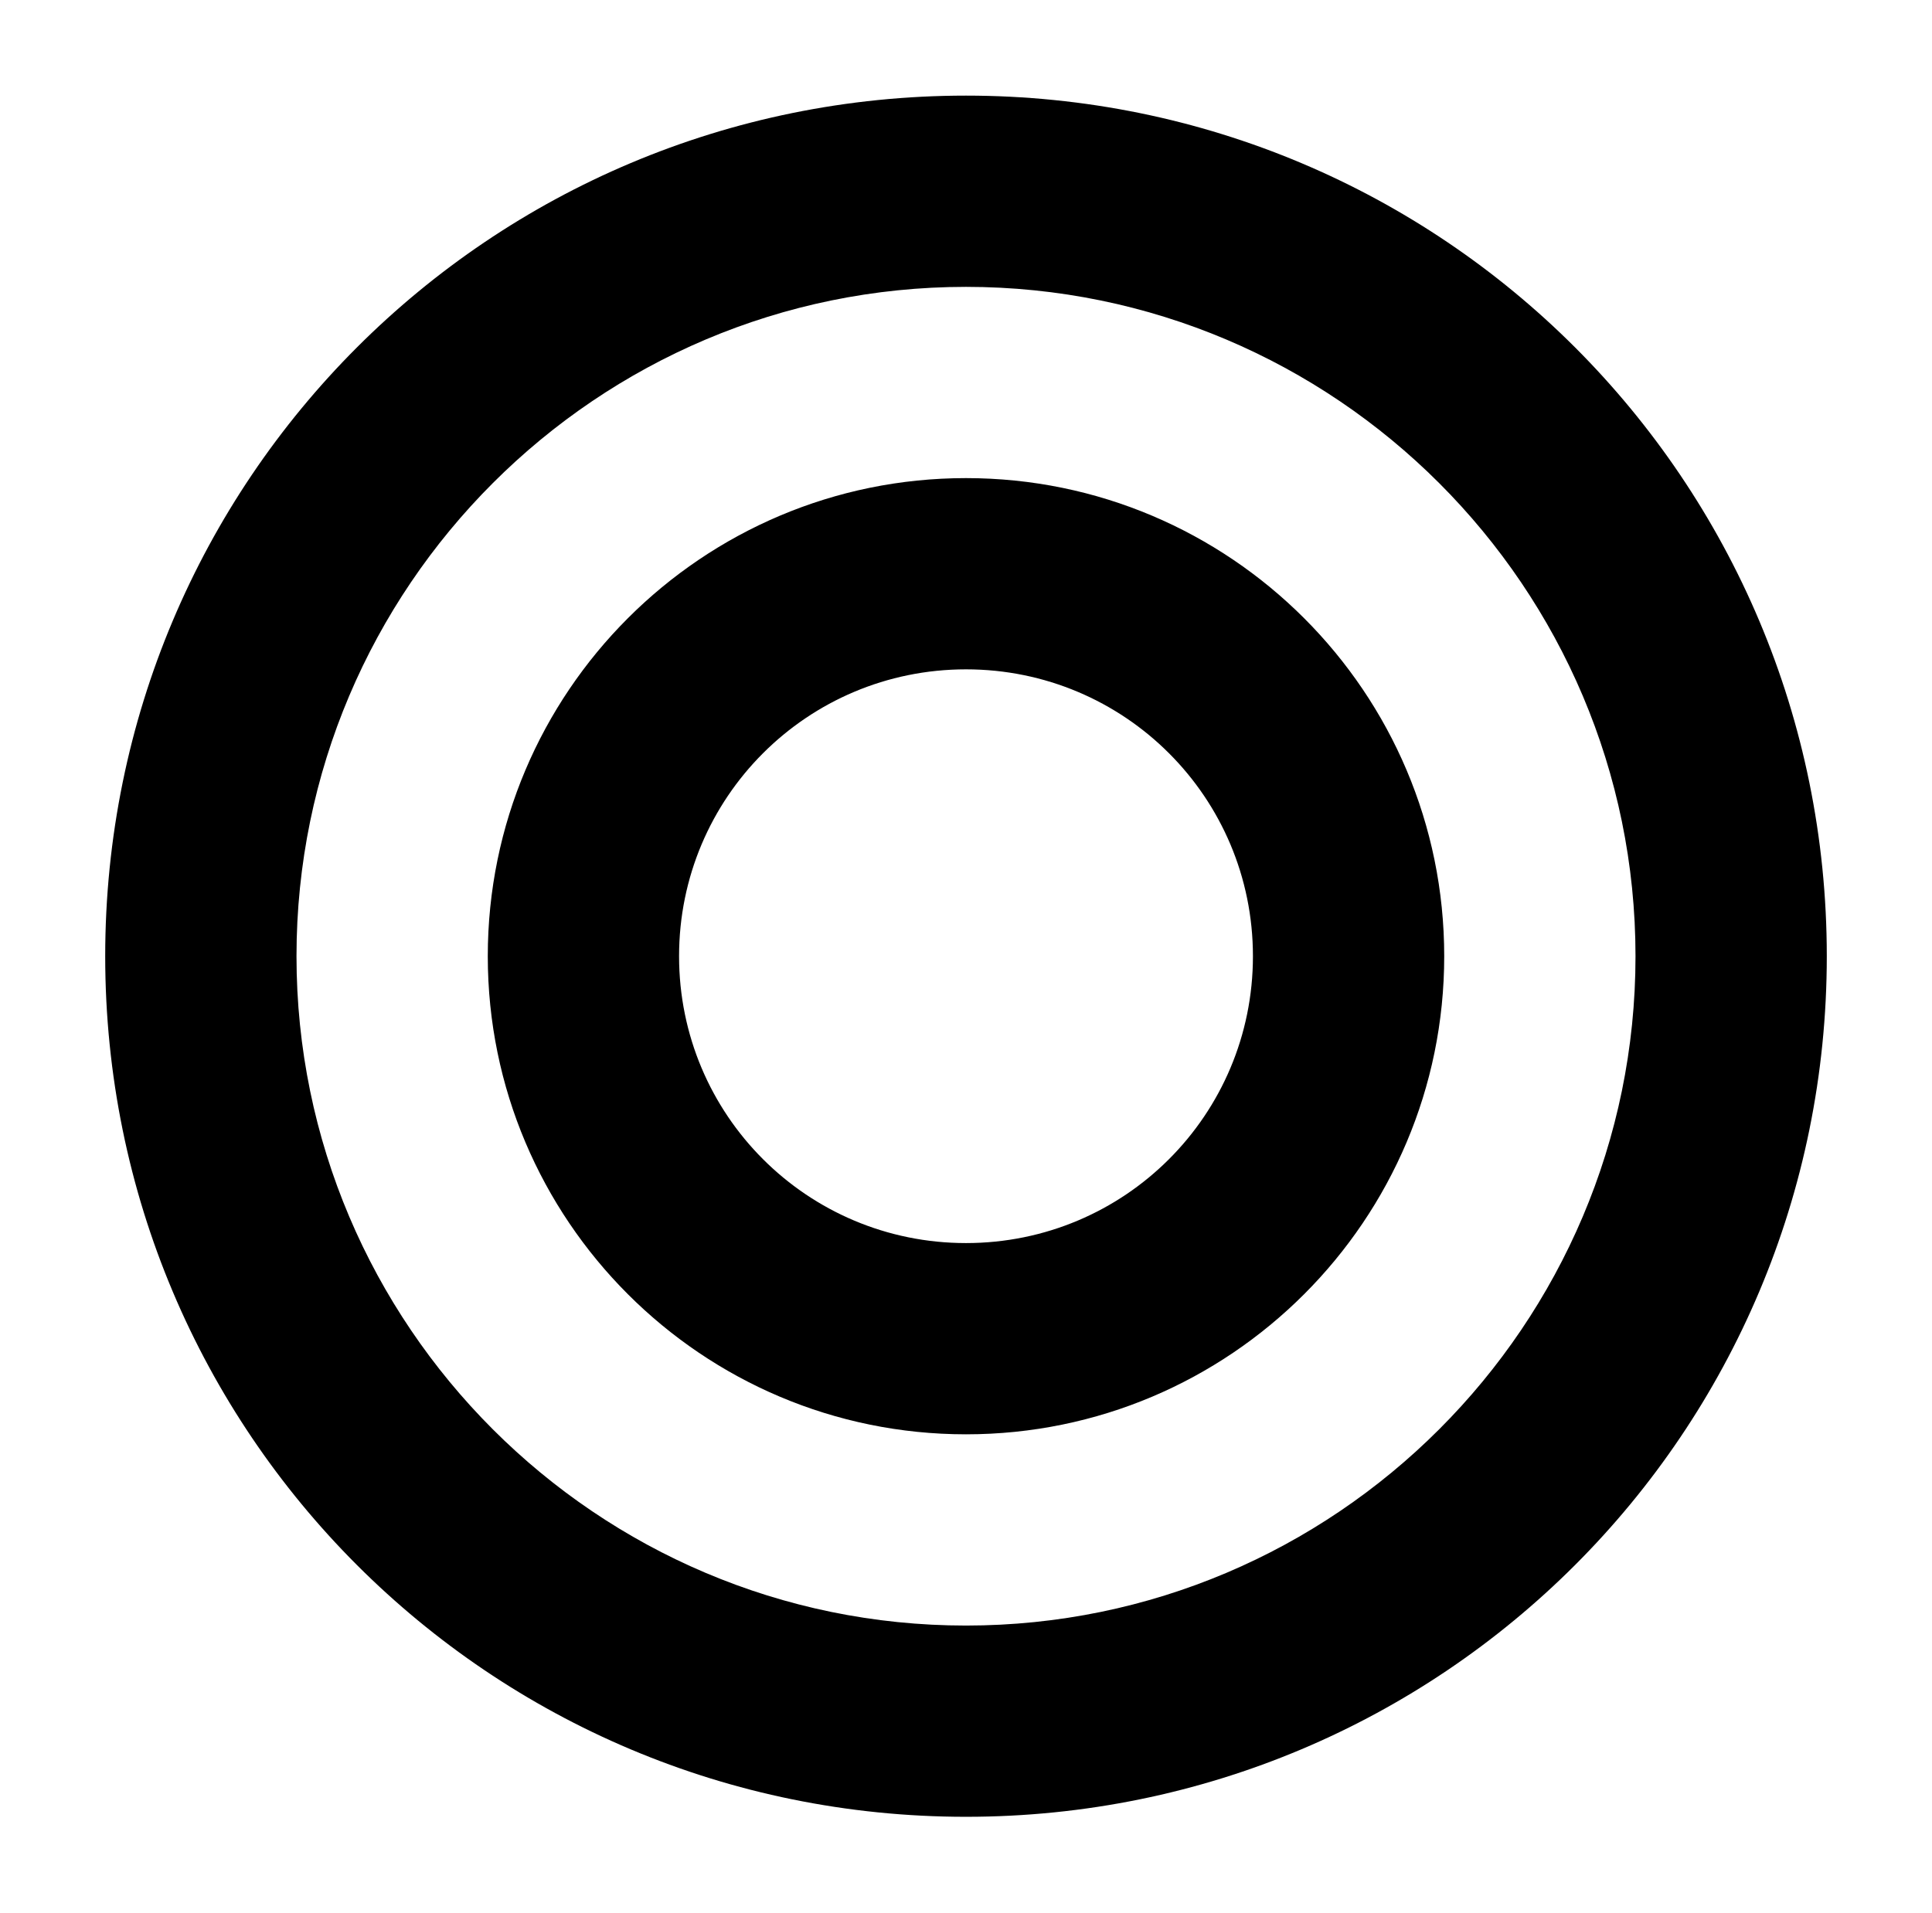
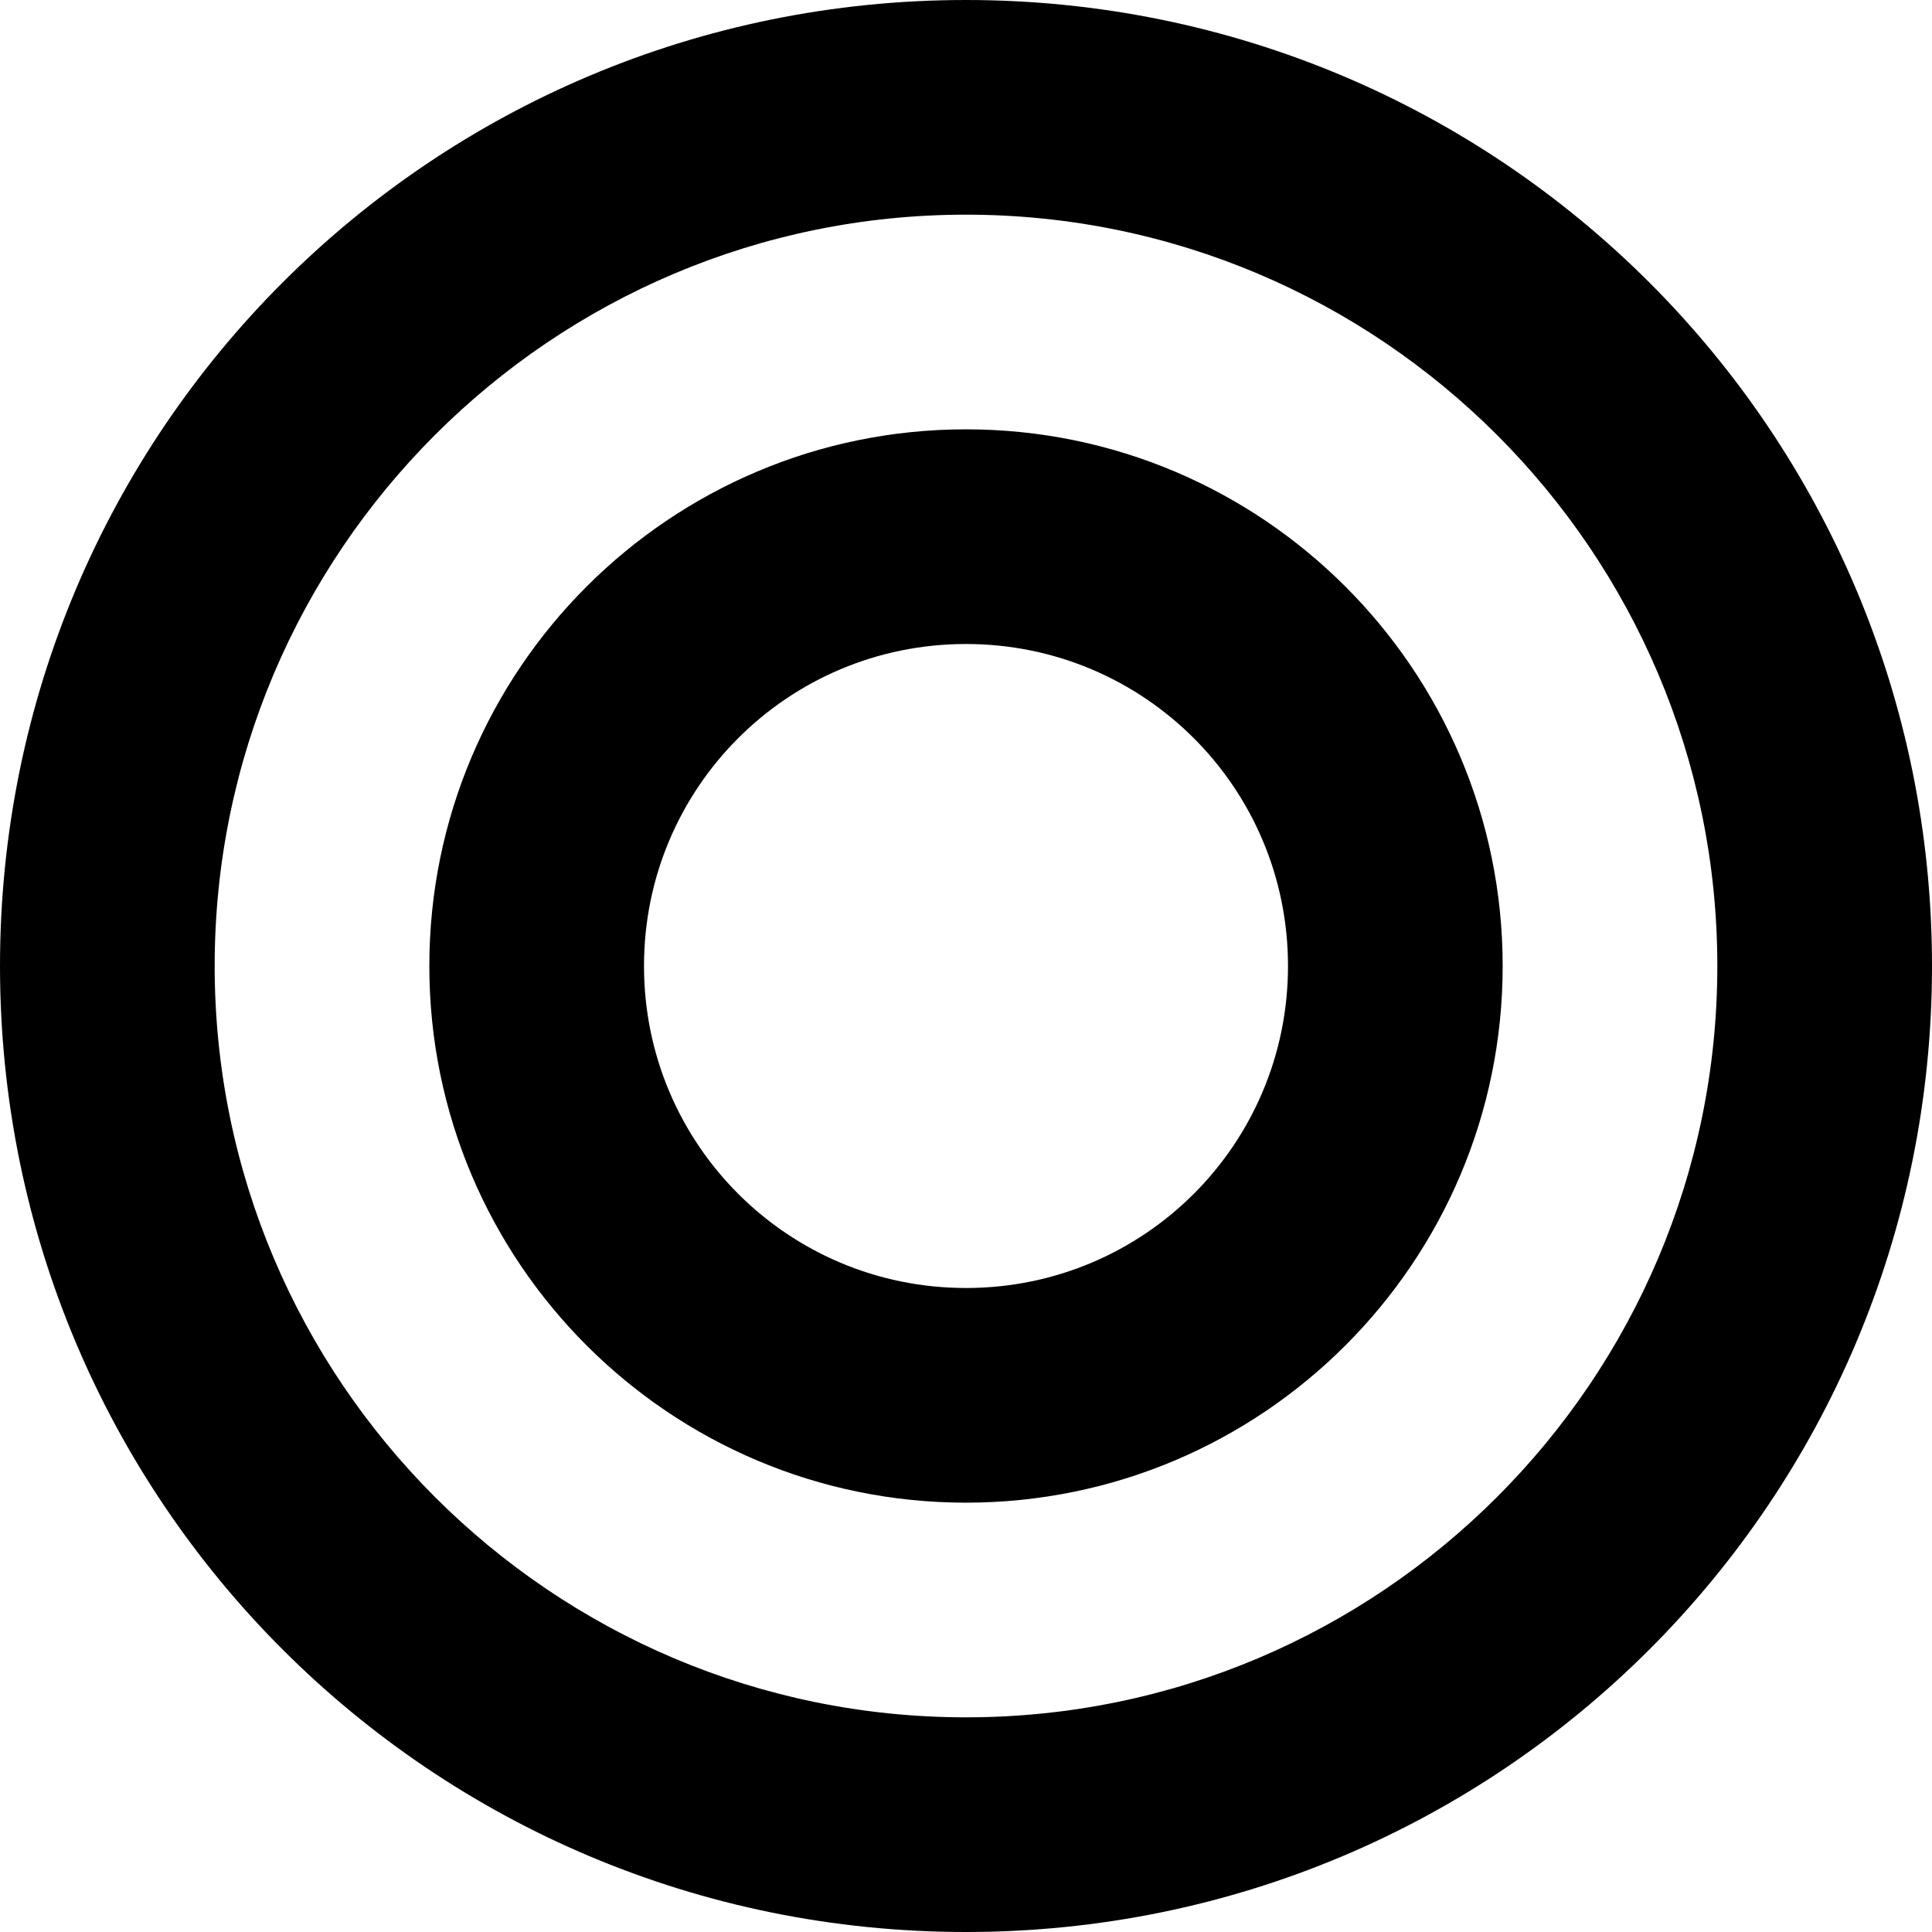
- <svg xmlns="http://www.w3.org/2000/svg" version="1.1" viewBox="-10 0 1010 1000" id="svg1">
+ <svg xmlns="http://www.w3.org/2000/svg" version="1.1" viewBox="0 0 900 900" id="svg1" width="900" height="900">
  <defs id="defs1" />
-   <path fill="currentColor" d="M 495,750 C 357,750 245,638 245,500 245,362 357,250 495,250 633,250 745,362 745,500 745,638 633,750 495,750 Z M 645,500 c 0,-83 -67,-150 -150,-150 -83,0 -150,67 -150,150 0,83 67,150 150,150 83,0 150,-67 150,-150 z M 495,950 C 246,950 45,749 45,500 45,251 246,50 495,50 744,50 945,251 945,500 945,749 744,950 495,950 Z m 0,-100 C 688,850 845,693 845,500 845,307 688,150 495,150 302,150 145,307 145,500 c 0,193 157,350 350,350 z" id="path1" />
+   <path fill="currentColor" d="M 450,700 C 312,700 200,588 200,450 200,312 312,200 450,200 588,200 700,312 700,450 700,588 588,700 450,700 Z M 600,450 c 0,-83 -67,-150 -150,-150 -83,0 -150,67 -150,150 0,83 67,150 150,150 83,0 150,-67 150,-150 z M 450,900 C 201,900 0,699 0,450 0,201 201,0 450,0 699,0 900,201 900,450 900,699 699,900 450,900 Z m 0,-100 C 643,800 800,643 800,450 800,257 643,100 450,100 257,100 100,257 100,450 c 0,193 157,350 350,350 z" id="path1" />
</svg>
